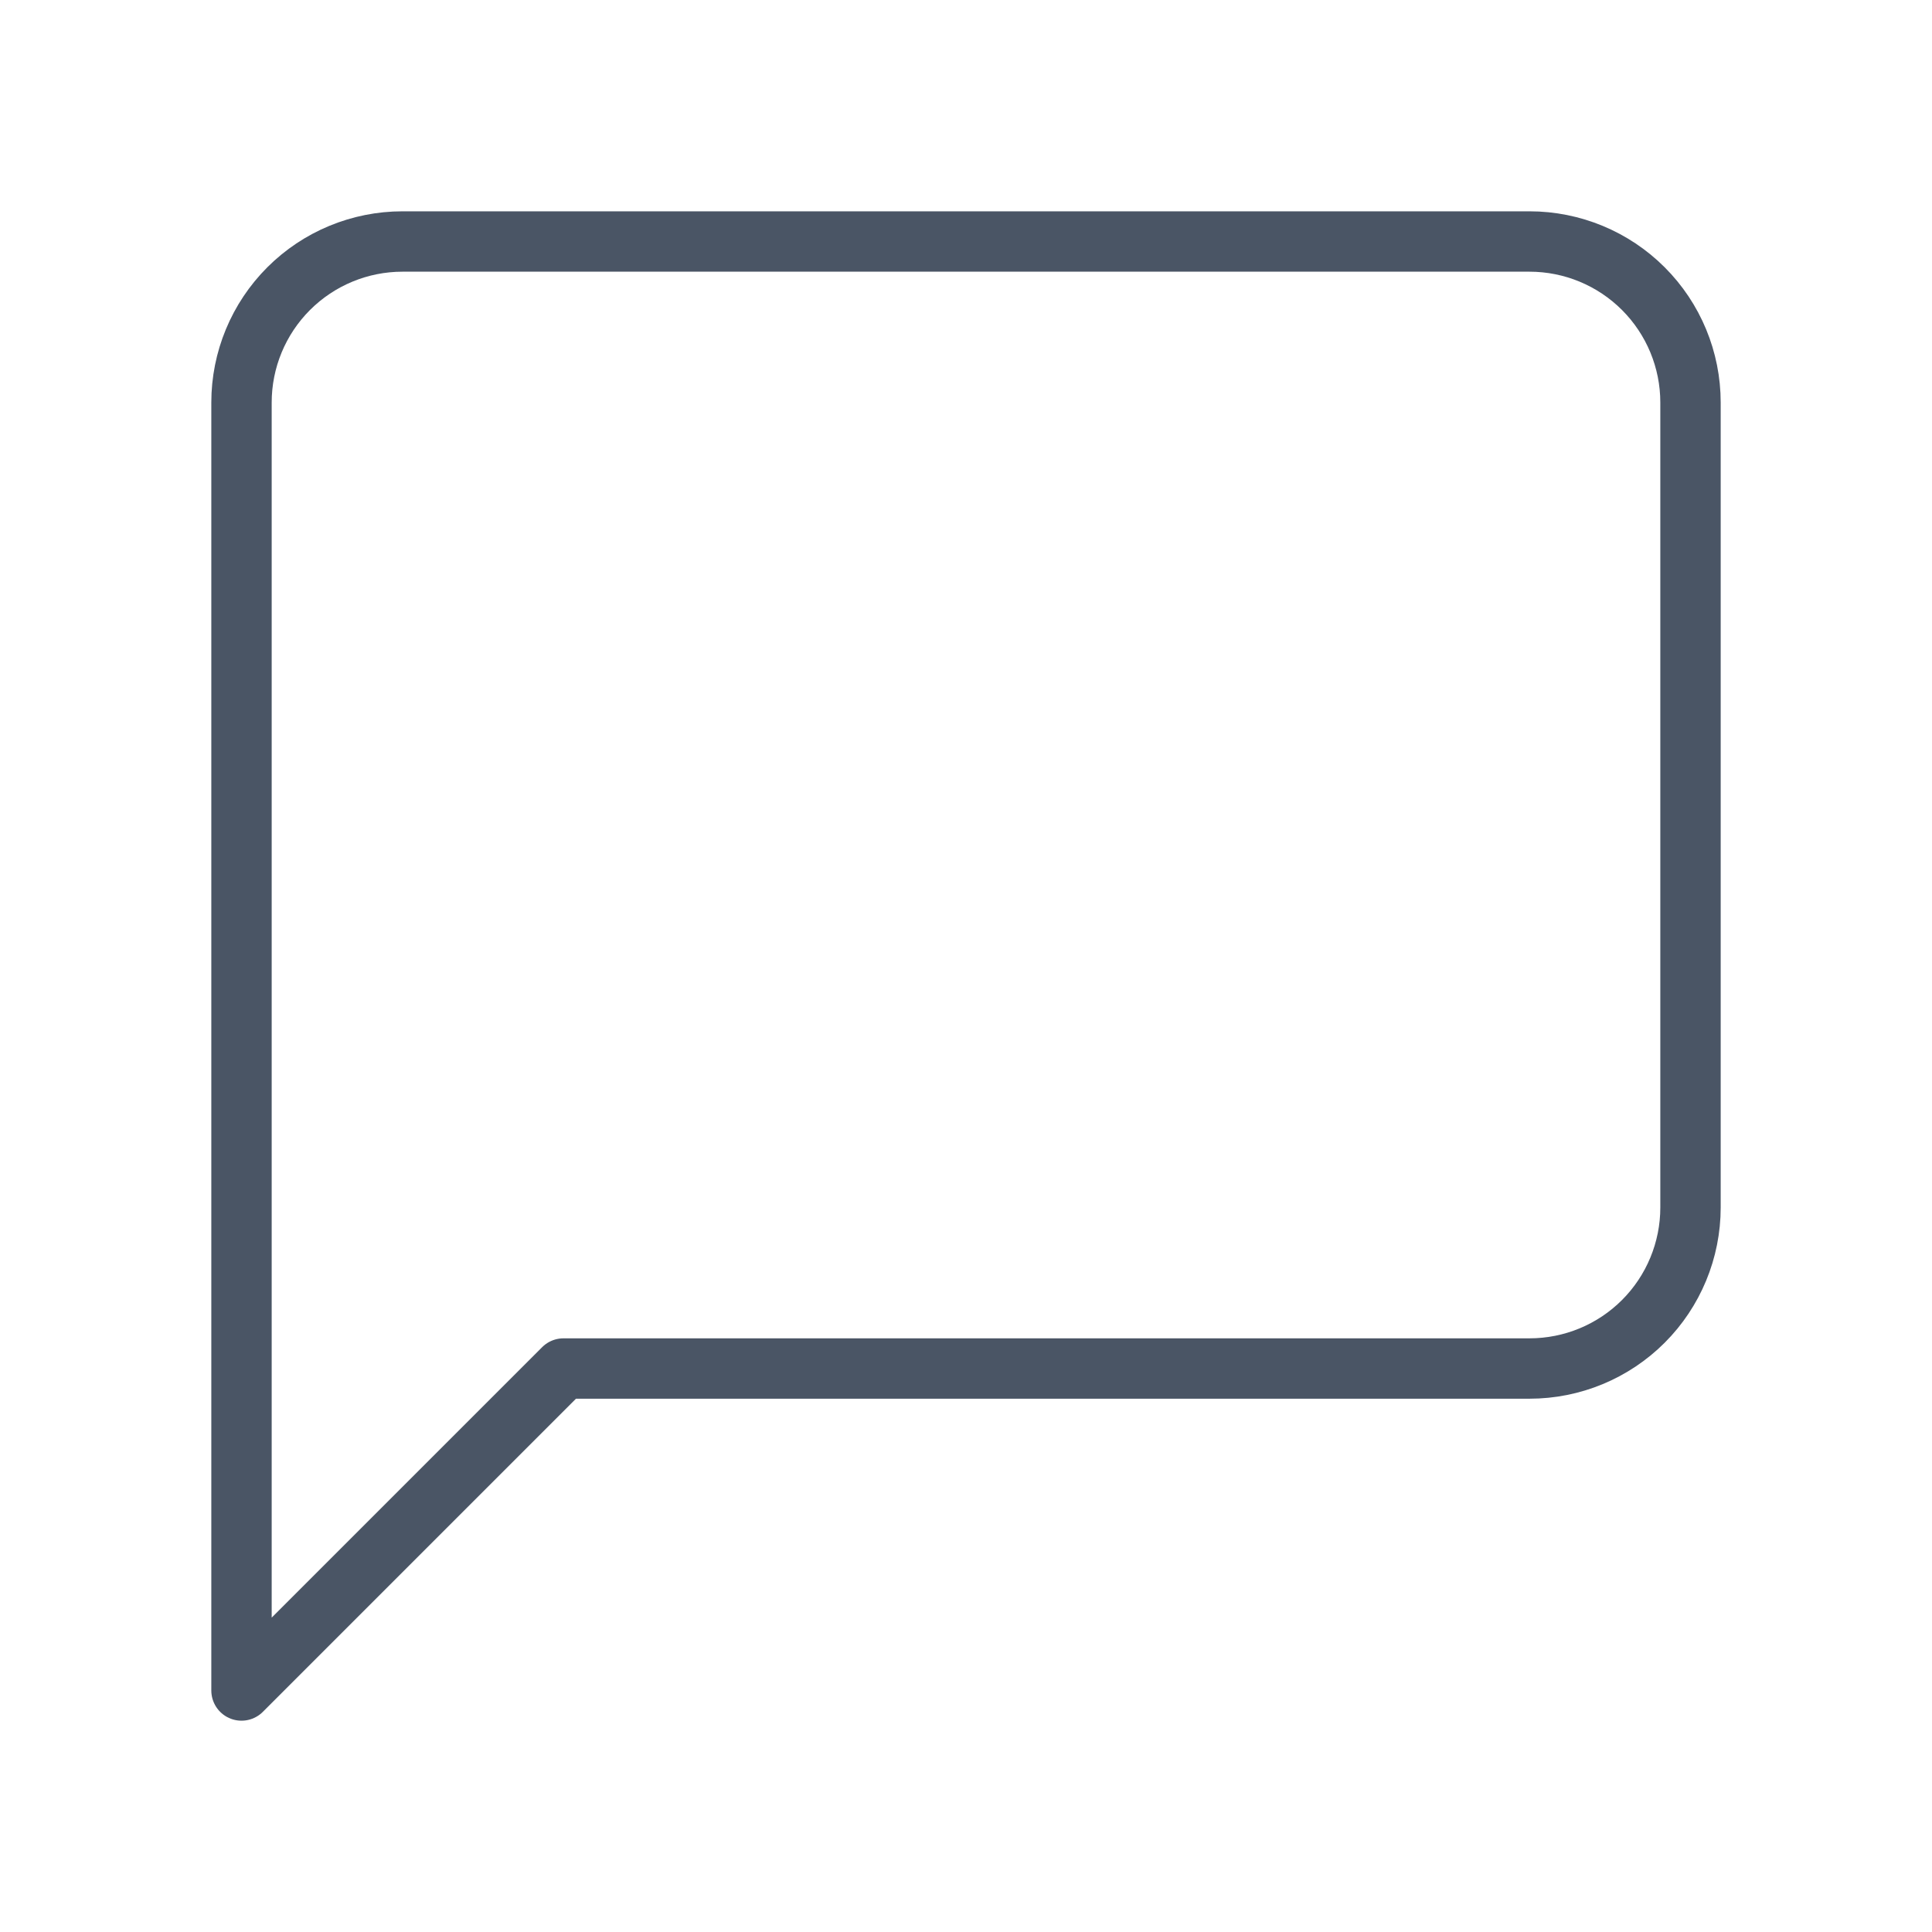
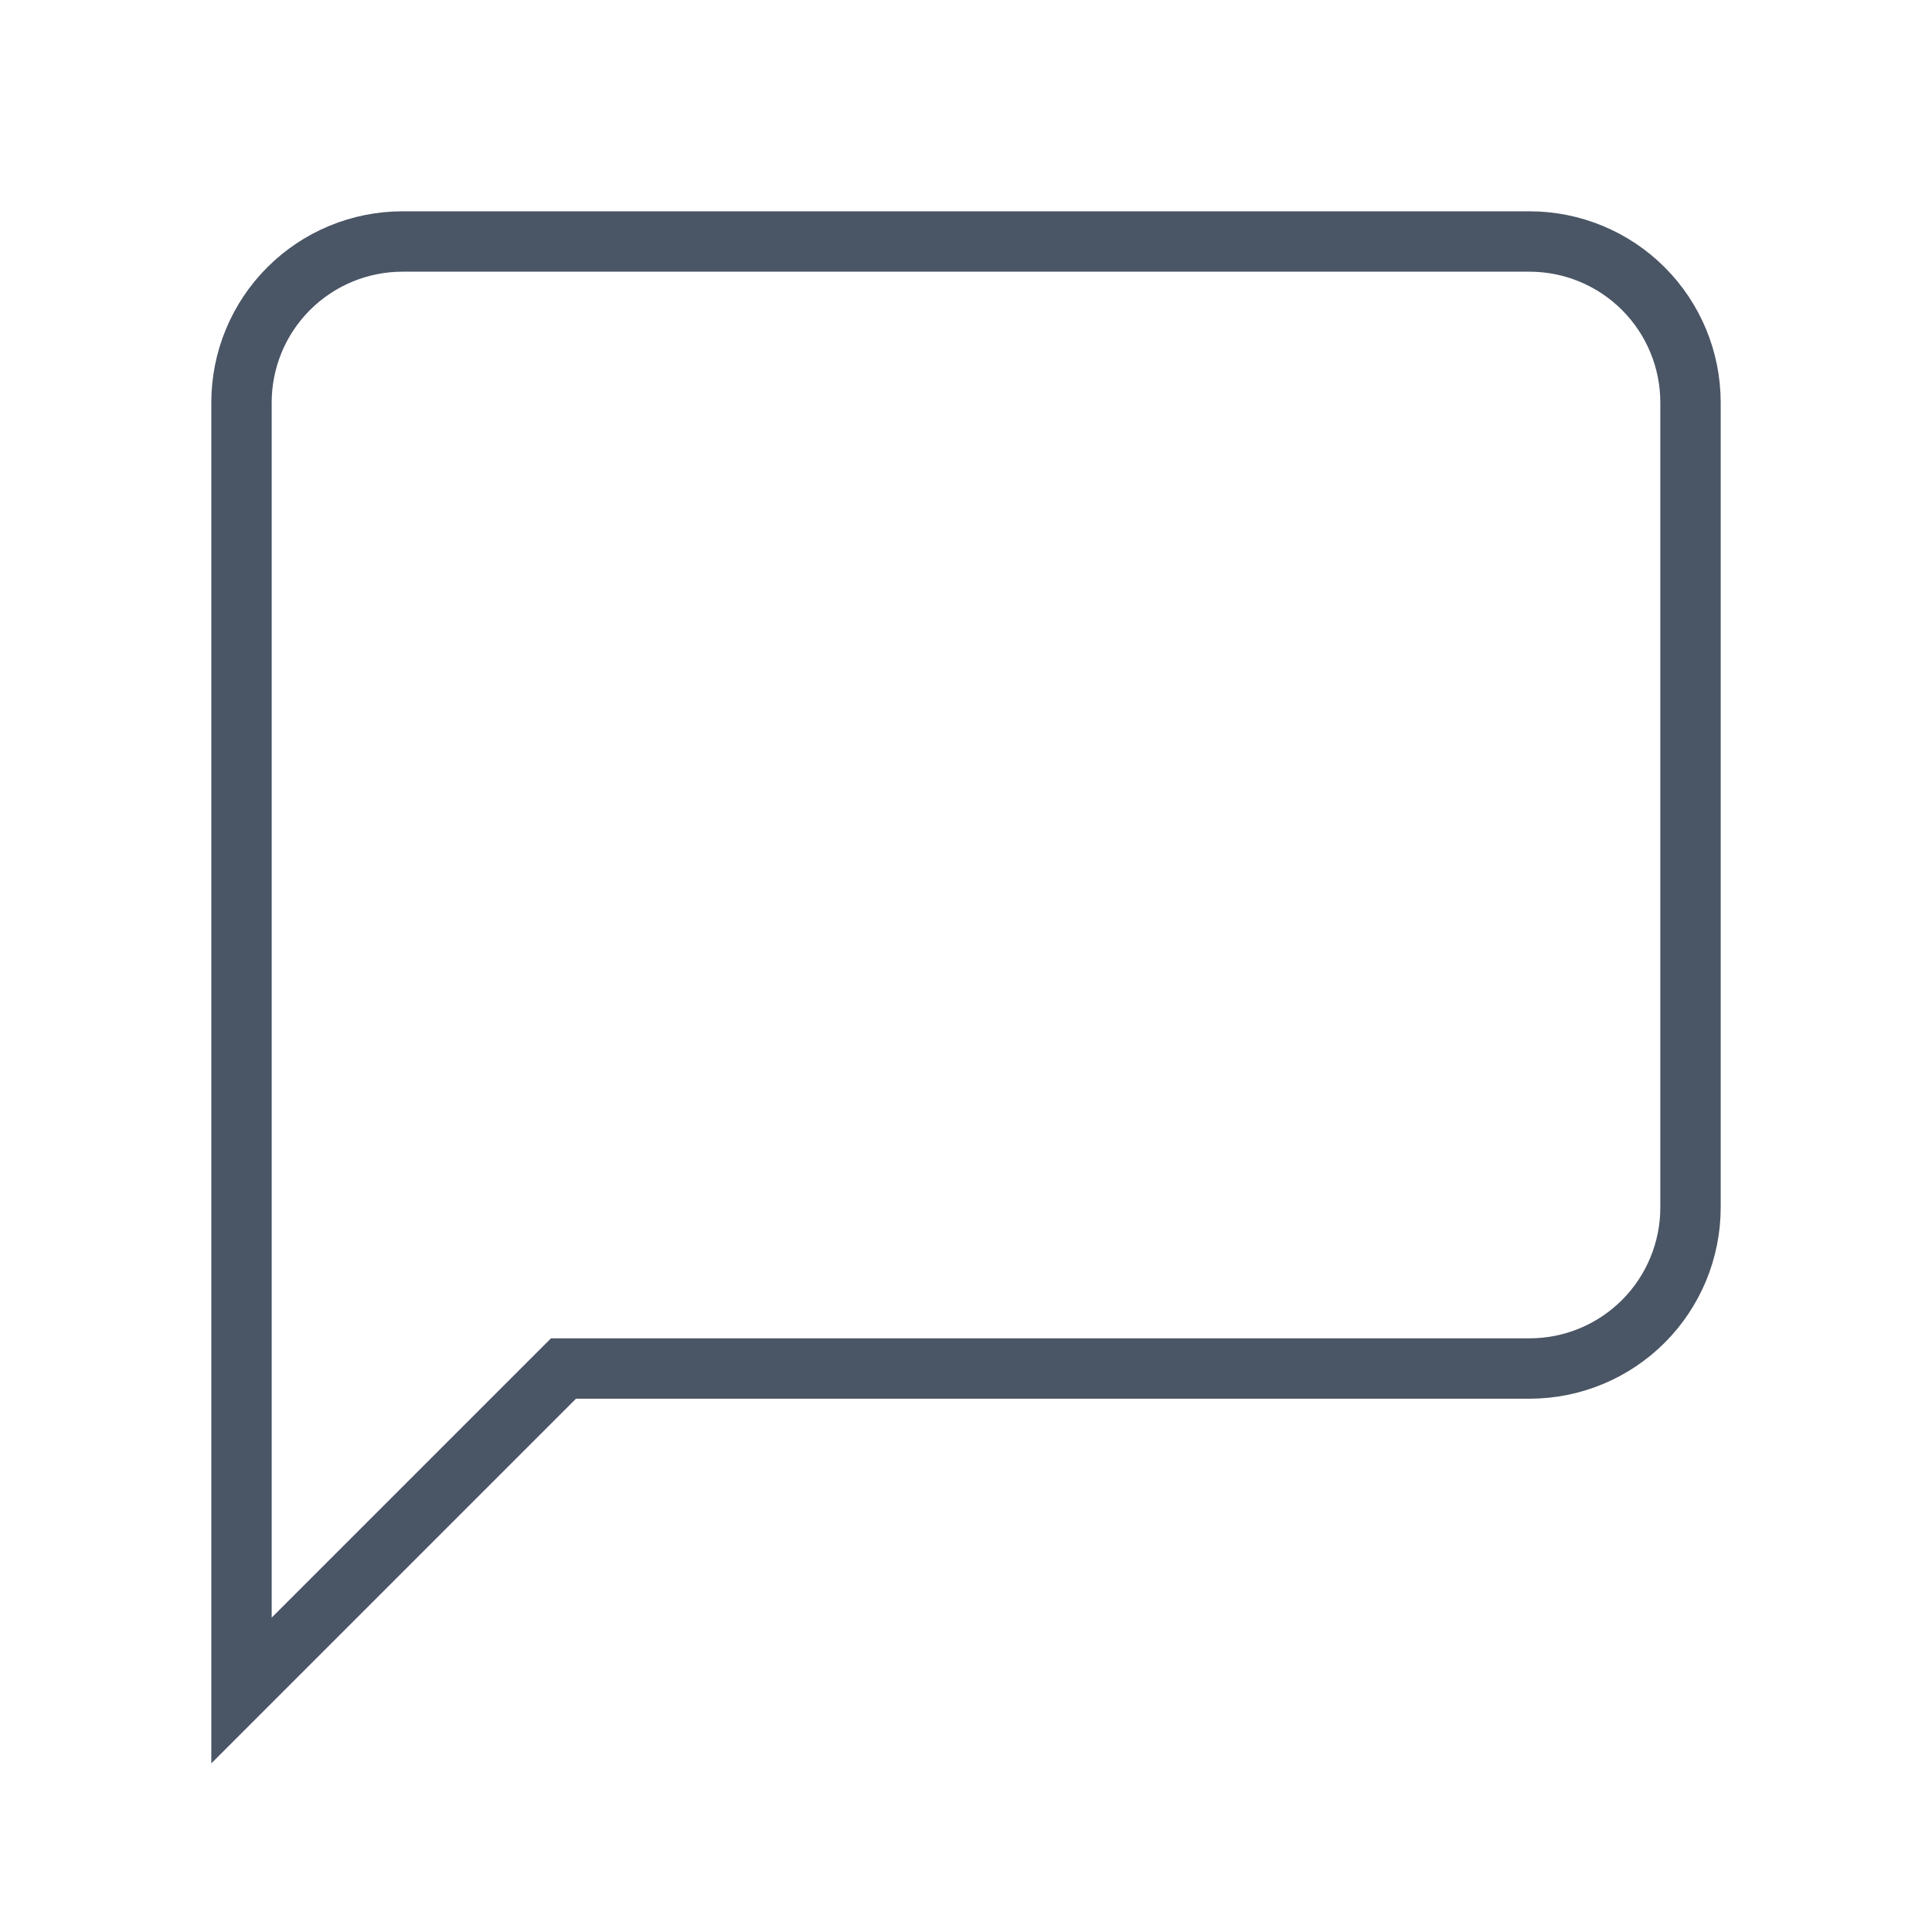
<svg xmlns="http://www.w3.org/2000/svg" width="32" height="32" viewBox="0 0 32 32" fill="none">
-   <path d="M28 20C28 20.707 27.719 21.386 27.219 21.886C26.719 22.386 26.041 22.667 25.333 22.667H9.333L4 28V6.667C4 5.959 4.281 5.281 4.781 4.781C5.281 4.281 5.959 4 6.667 4H25.333C26.041 4 26.719 4.281 27.219 4.781C27.719 5.281 28 5.959 28 6.667V20Z" stroke="#4A5565" strokeWidth="2.667" strokeLinecap="round" stroke-linejoin="round" />
+   <path d="M28 20C28 20.707 27.719 21.386 27.219 21.886C26.719 22.386 26.041 22.667 25.333 22.667H9.333L4 28V6.667C4 5.959 4.281 5.281 4.781 4.781C5.281 4.281 5.959 4 6.667 4H25.333C26.041 4 26.719 4.281 27.219 4.781C27.719 5.281 28 5.959 28 6.667V20Z" stroke="#4A5565" strokeWidth="2.667" strokeLinecap="round" strokeLinejoin="round" />
</svg>
